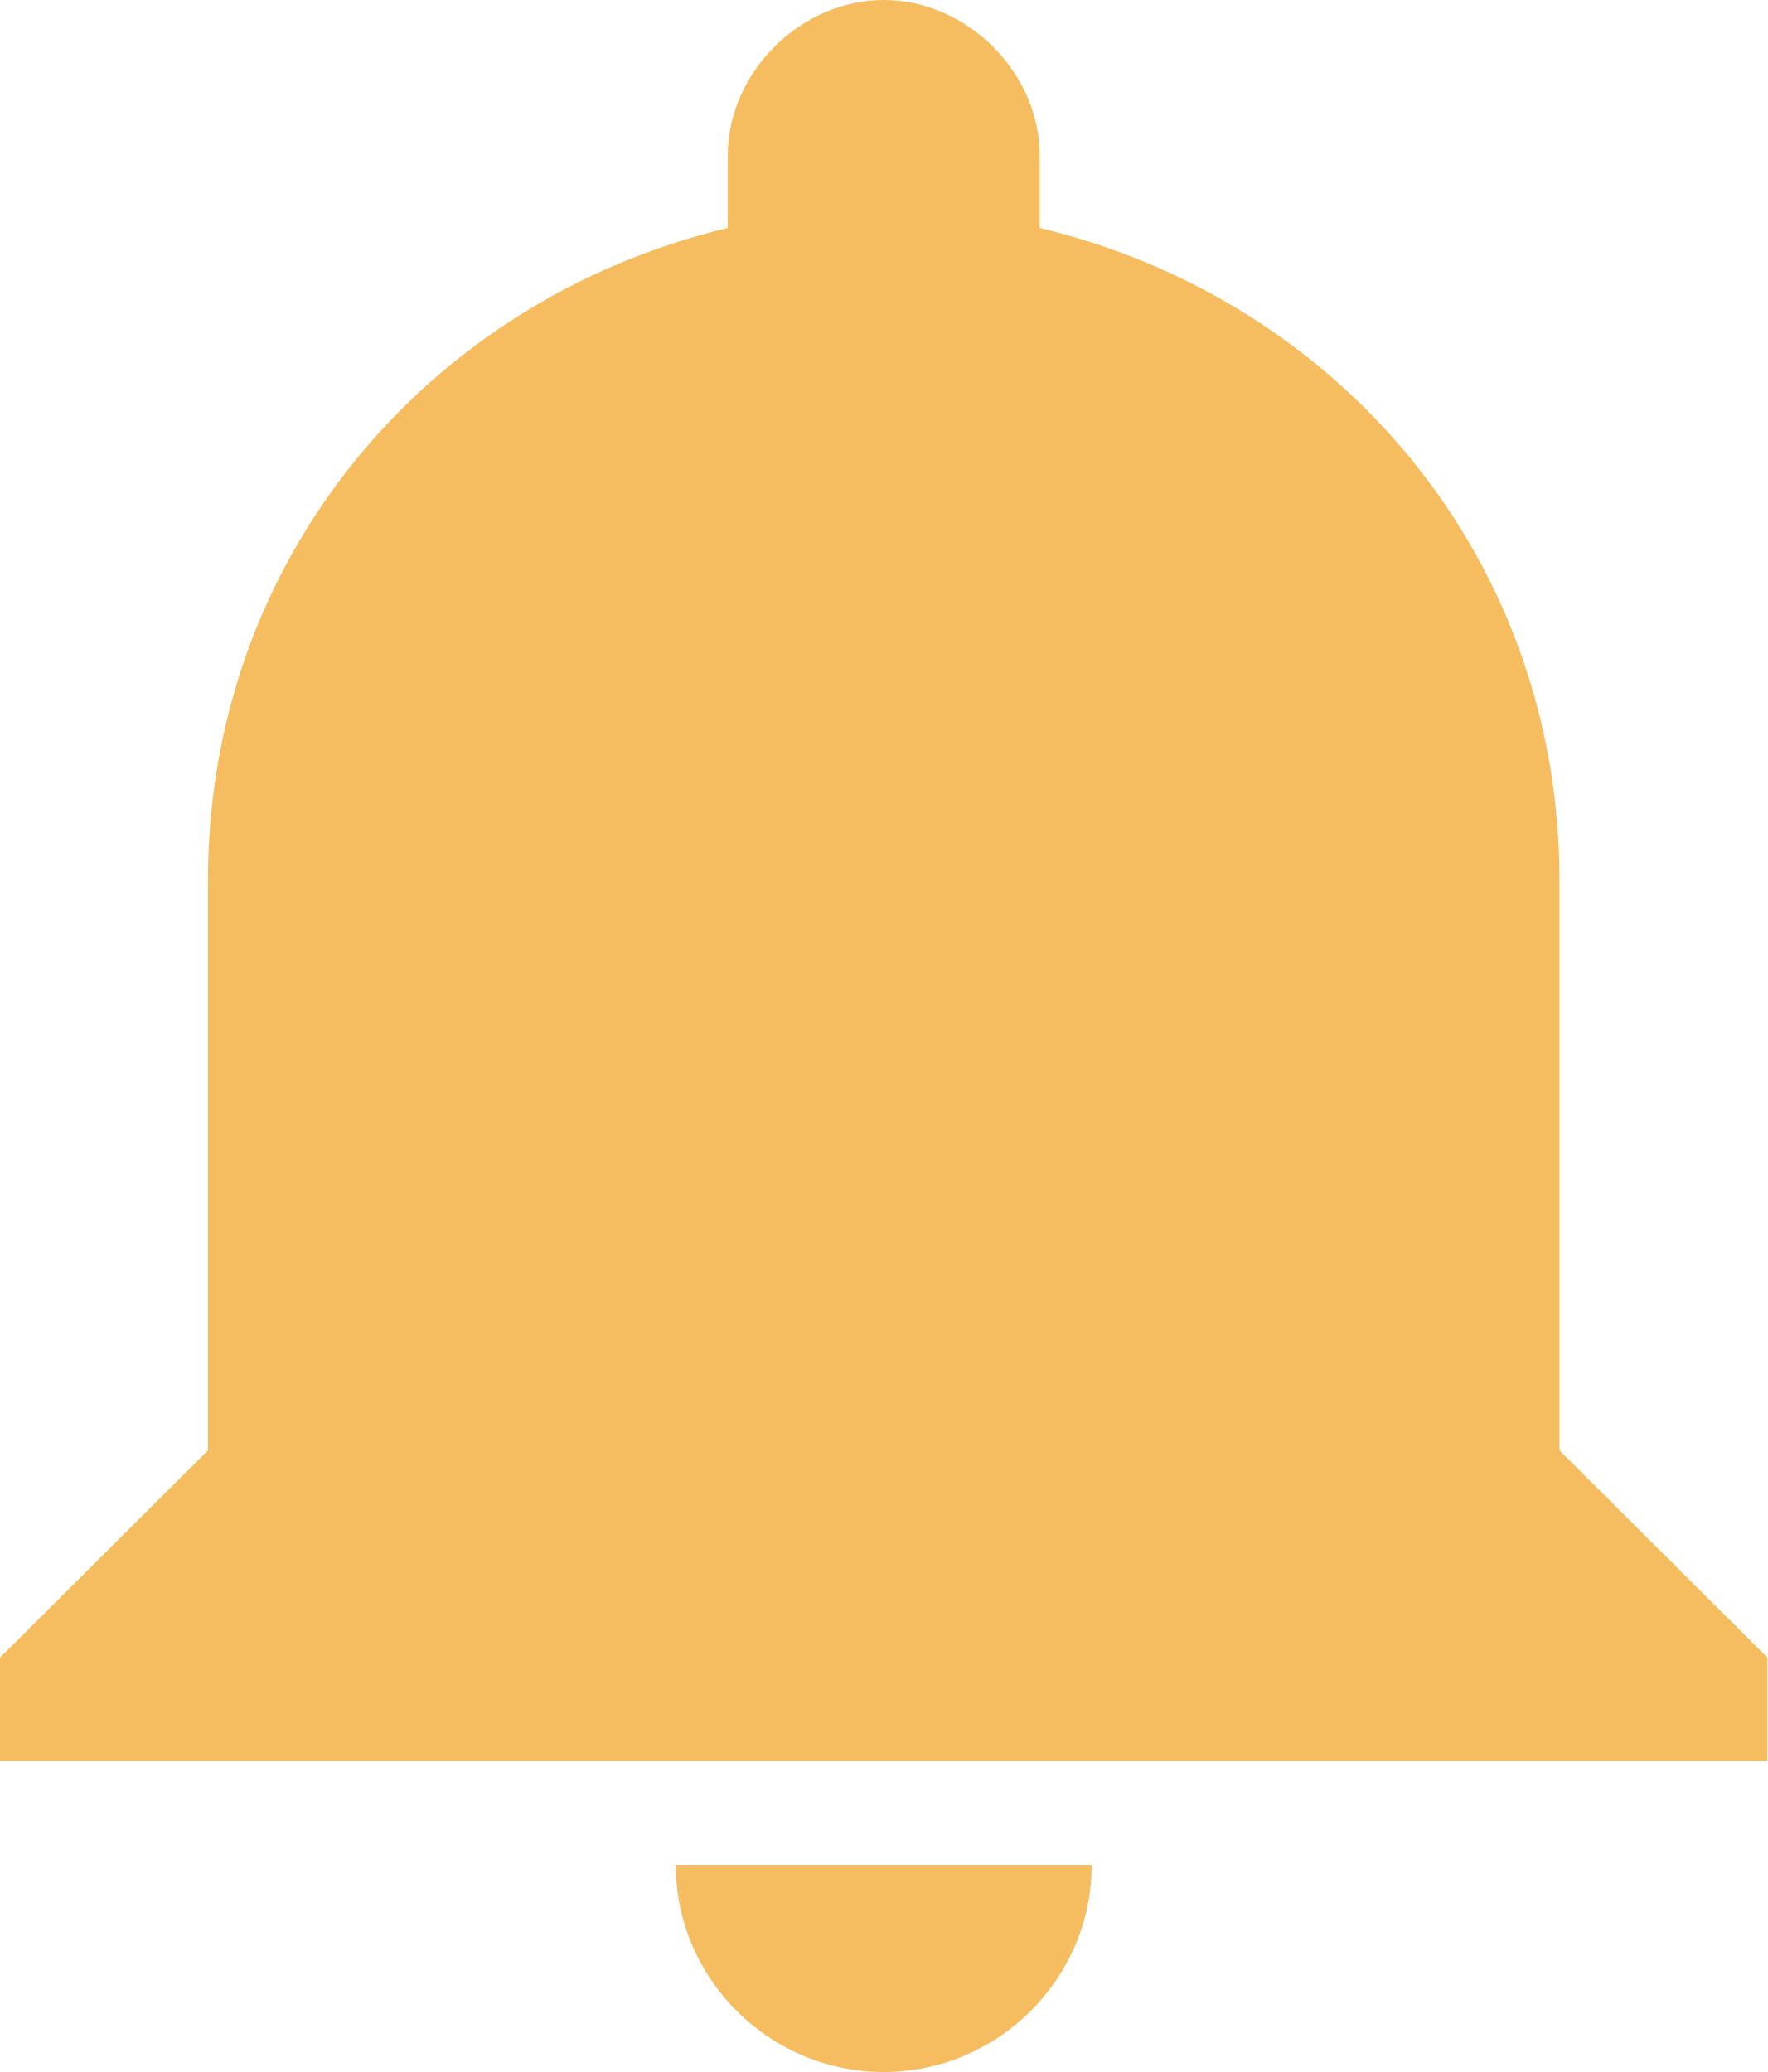
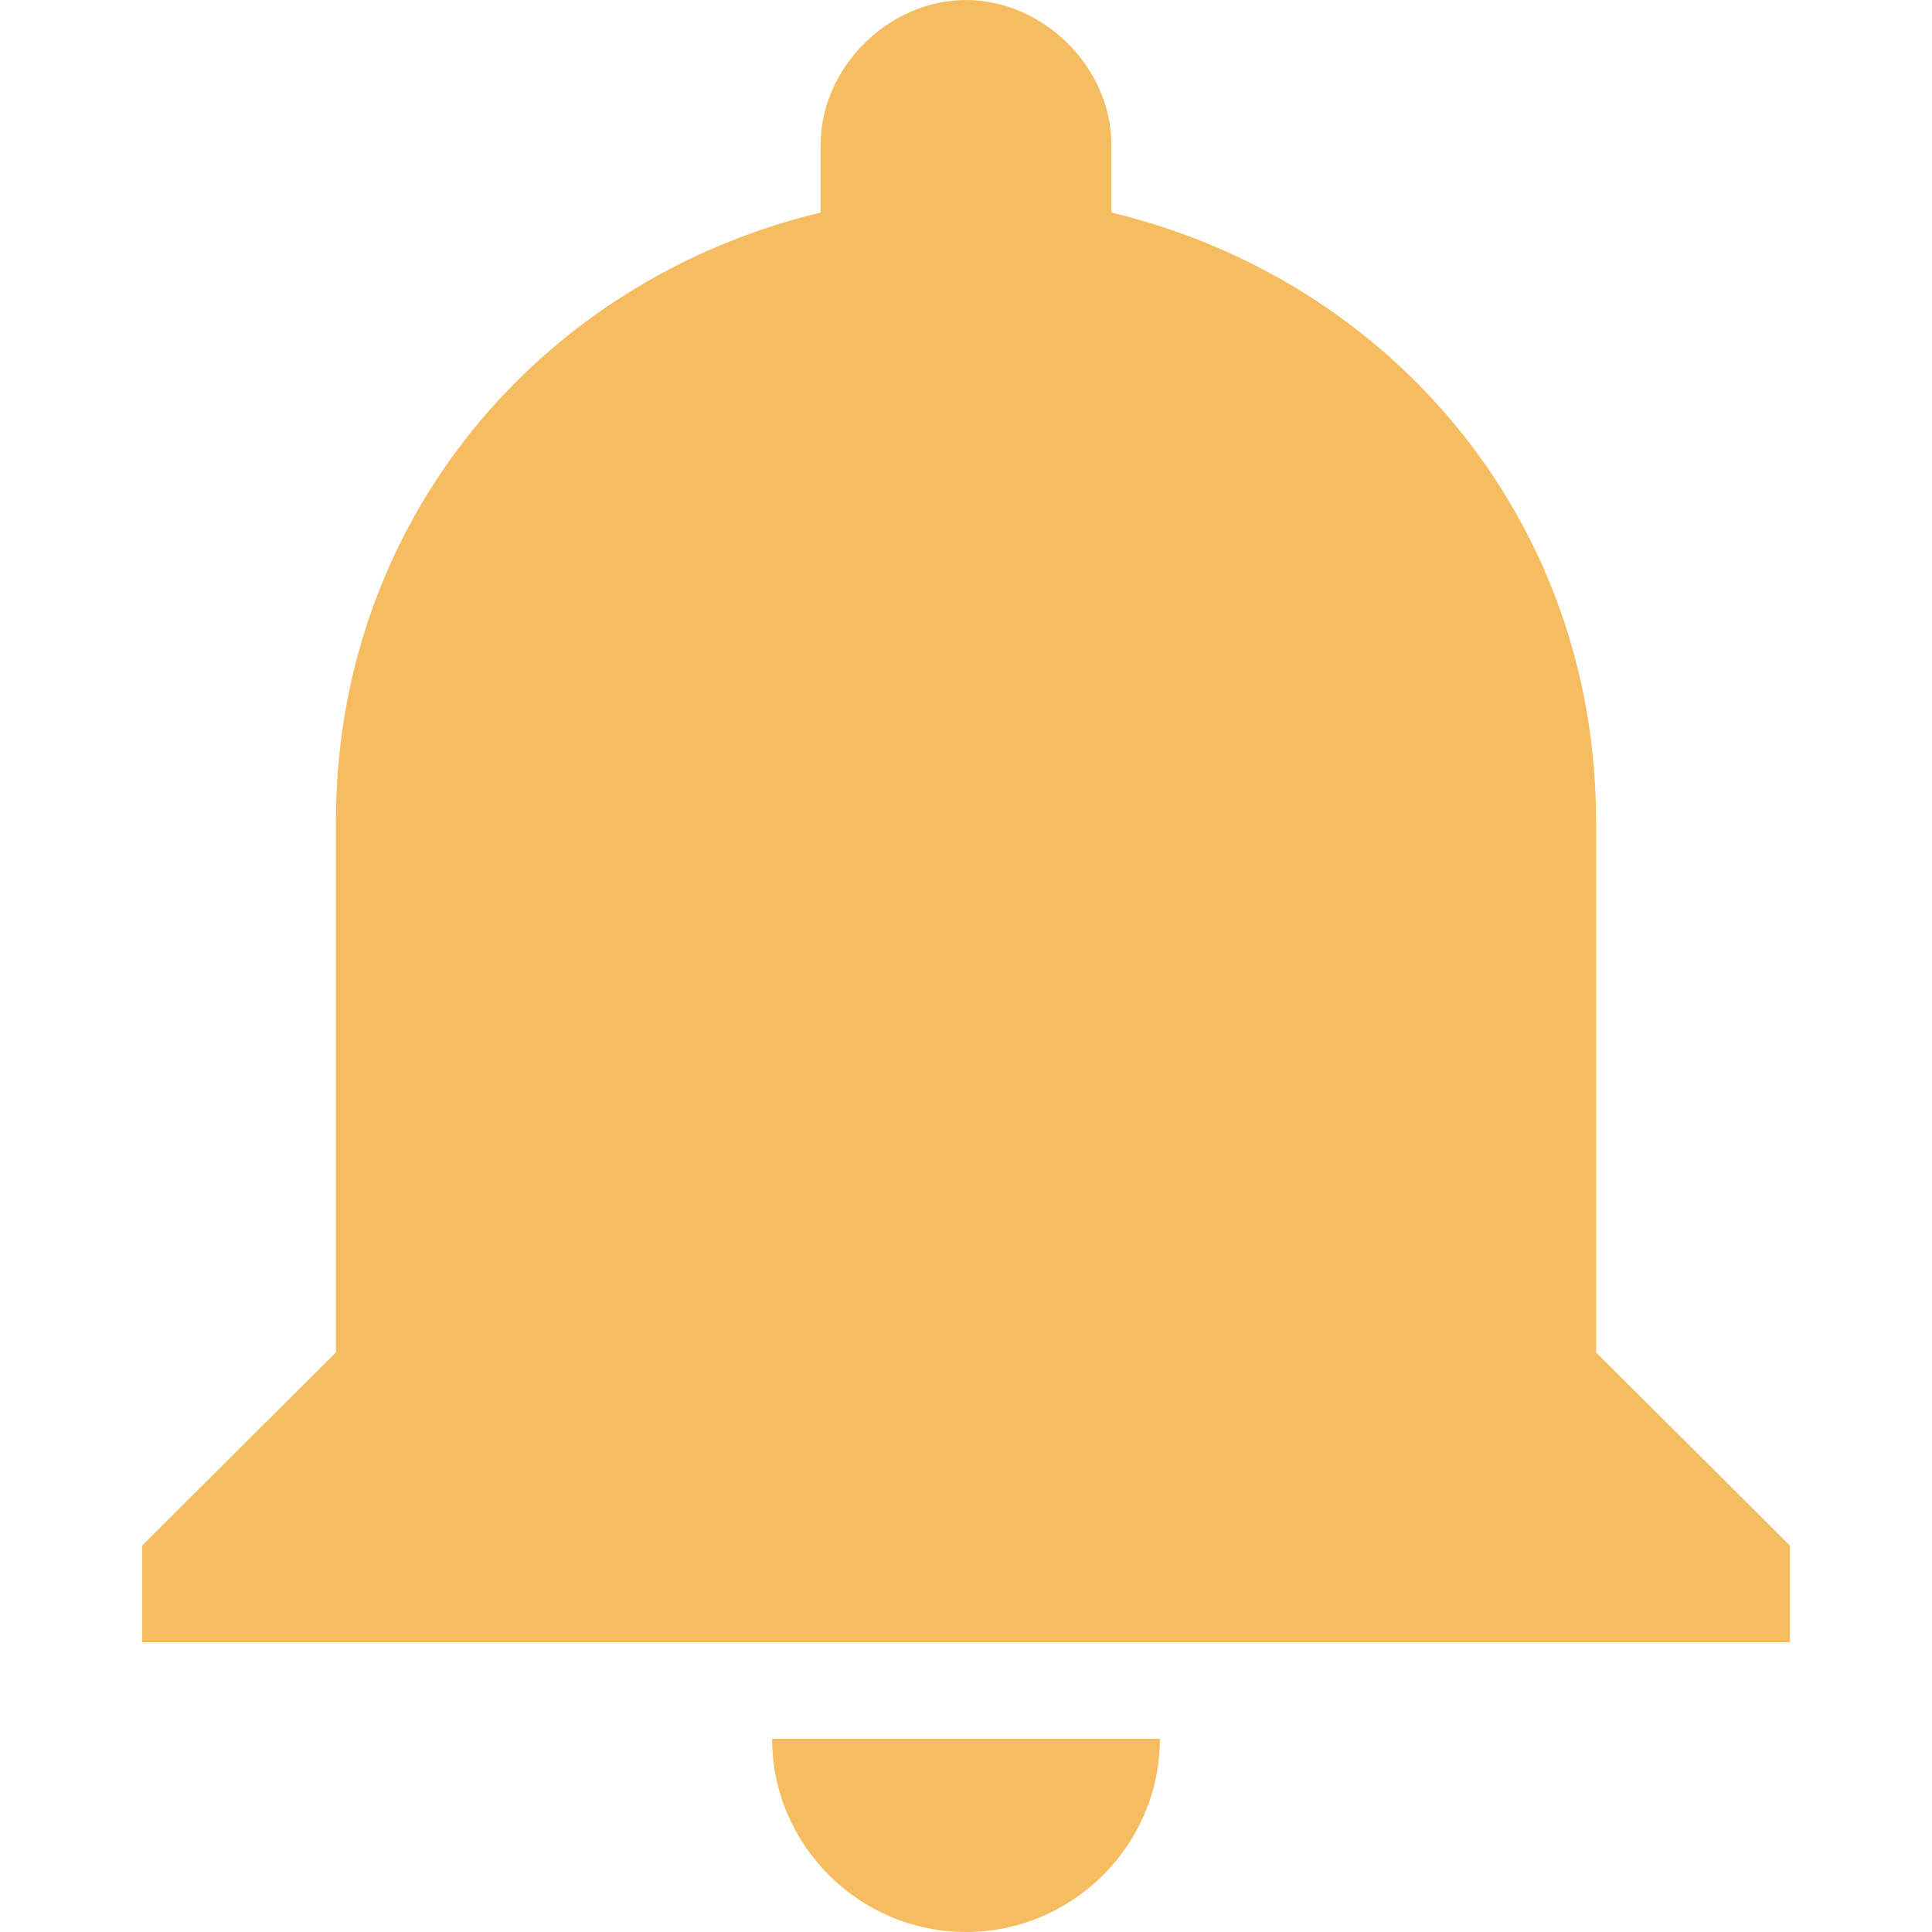
- <svg xmlns="http://www.w3.org/2000/svg" width="29px" height="34px" viewBox="0 0 29 34" version="1.1">
+ <svg xmlns="http://www.w3.org/2000/svg" width="29px" height="29px" viewBox="0 0 29 34" version="1.1">
  <g id="Hive" stroke="none" stroke-width="1" fill="none" fill-rule="evenodd">
    <g id="Hive-Central-de-Compartilhamento---Open" transform="translate(-1105, -16)" fill="#F6BD60" fill-rule="nonzero">
      <g id="Notification" transform="translate(1105, 16)">
        <g id="notifications-button">
          <path d="M14.5,34 C16.376,34 17.912,32.47 17.912,30.6 L11.088,30.6 C11.088,32.47 12.624,34 14.5,34 Z M25.588,23.8 L25.588,14.45 C25.588,9.18 22.006,4.93 17.059,3.74 L17.059,2.55 C17.059,1.19 15.865,0 14.5,0 C13.135,0 11.941,1.19 11.941,2.55 L11.941,3.74 C6.994,4.93 3.412,9.18 3.412,14.45 L3.412,23.8 L0,27.2 L0,28.9 L29,28.9 L29,27.2 L25.588,23.8 Z" id="Shape" />
        </g>
      </g>
    </g>
  </g>
</svg>
